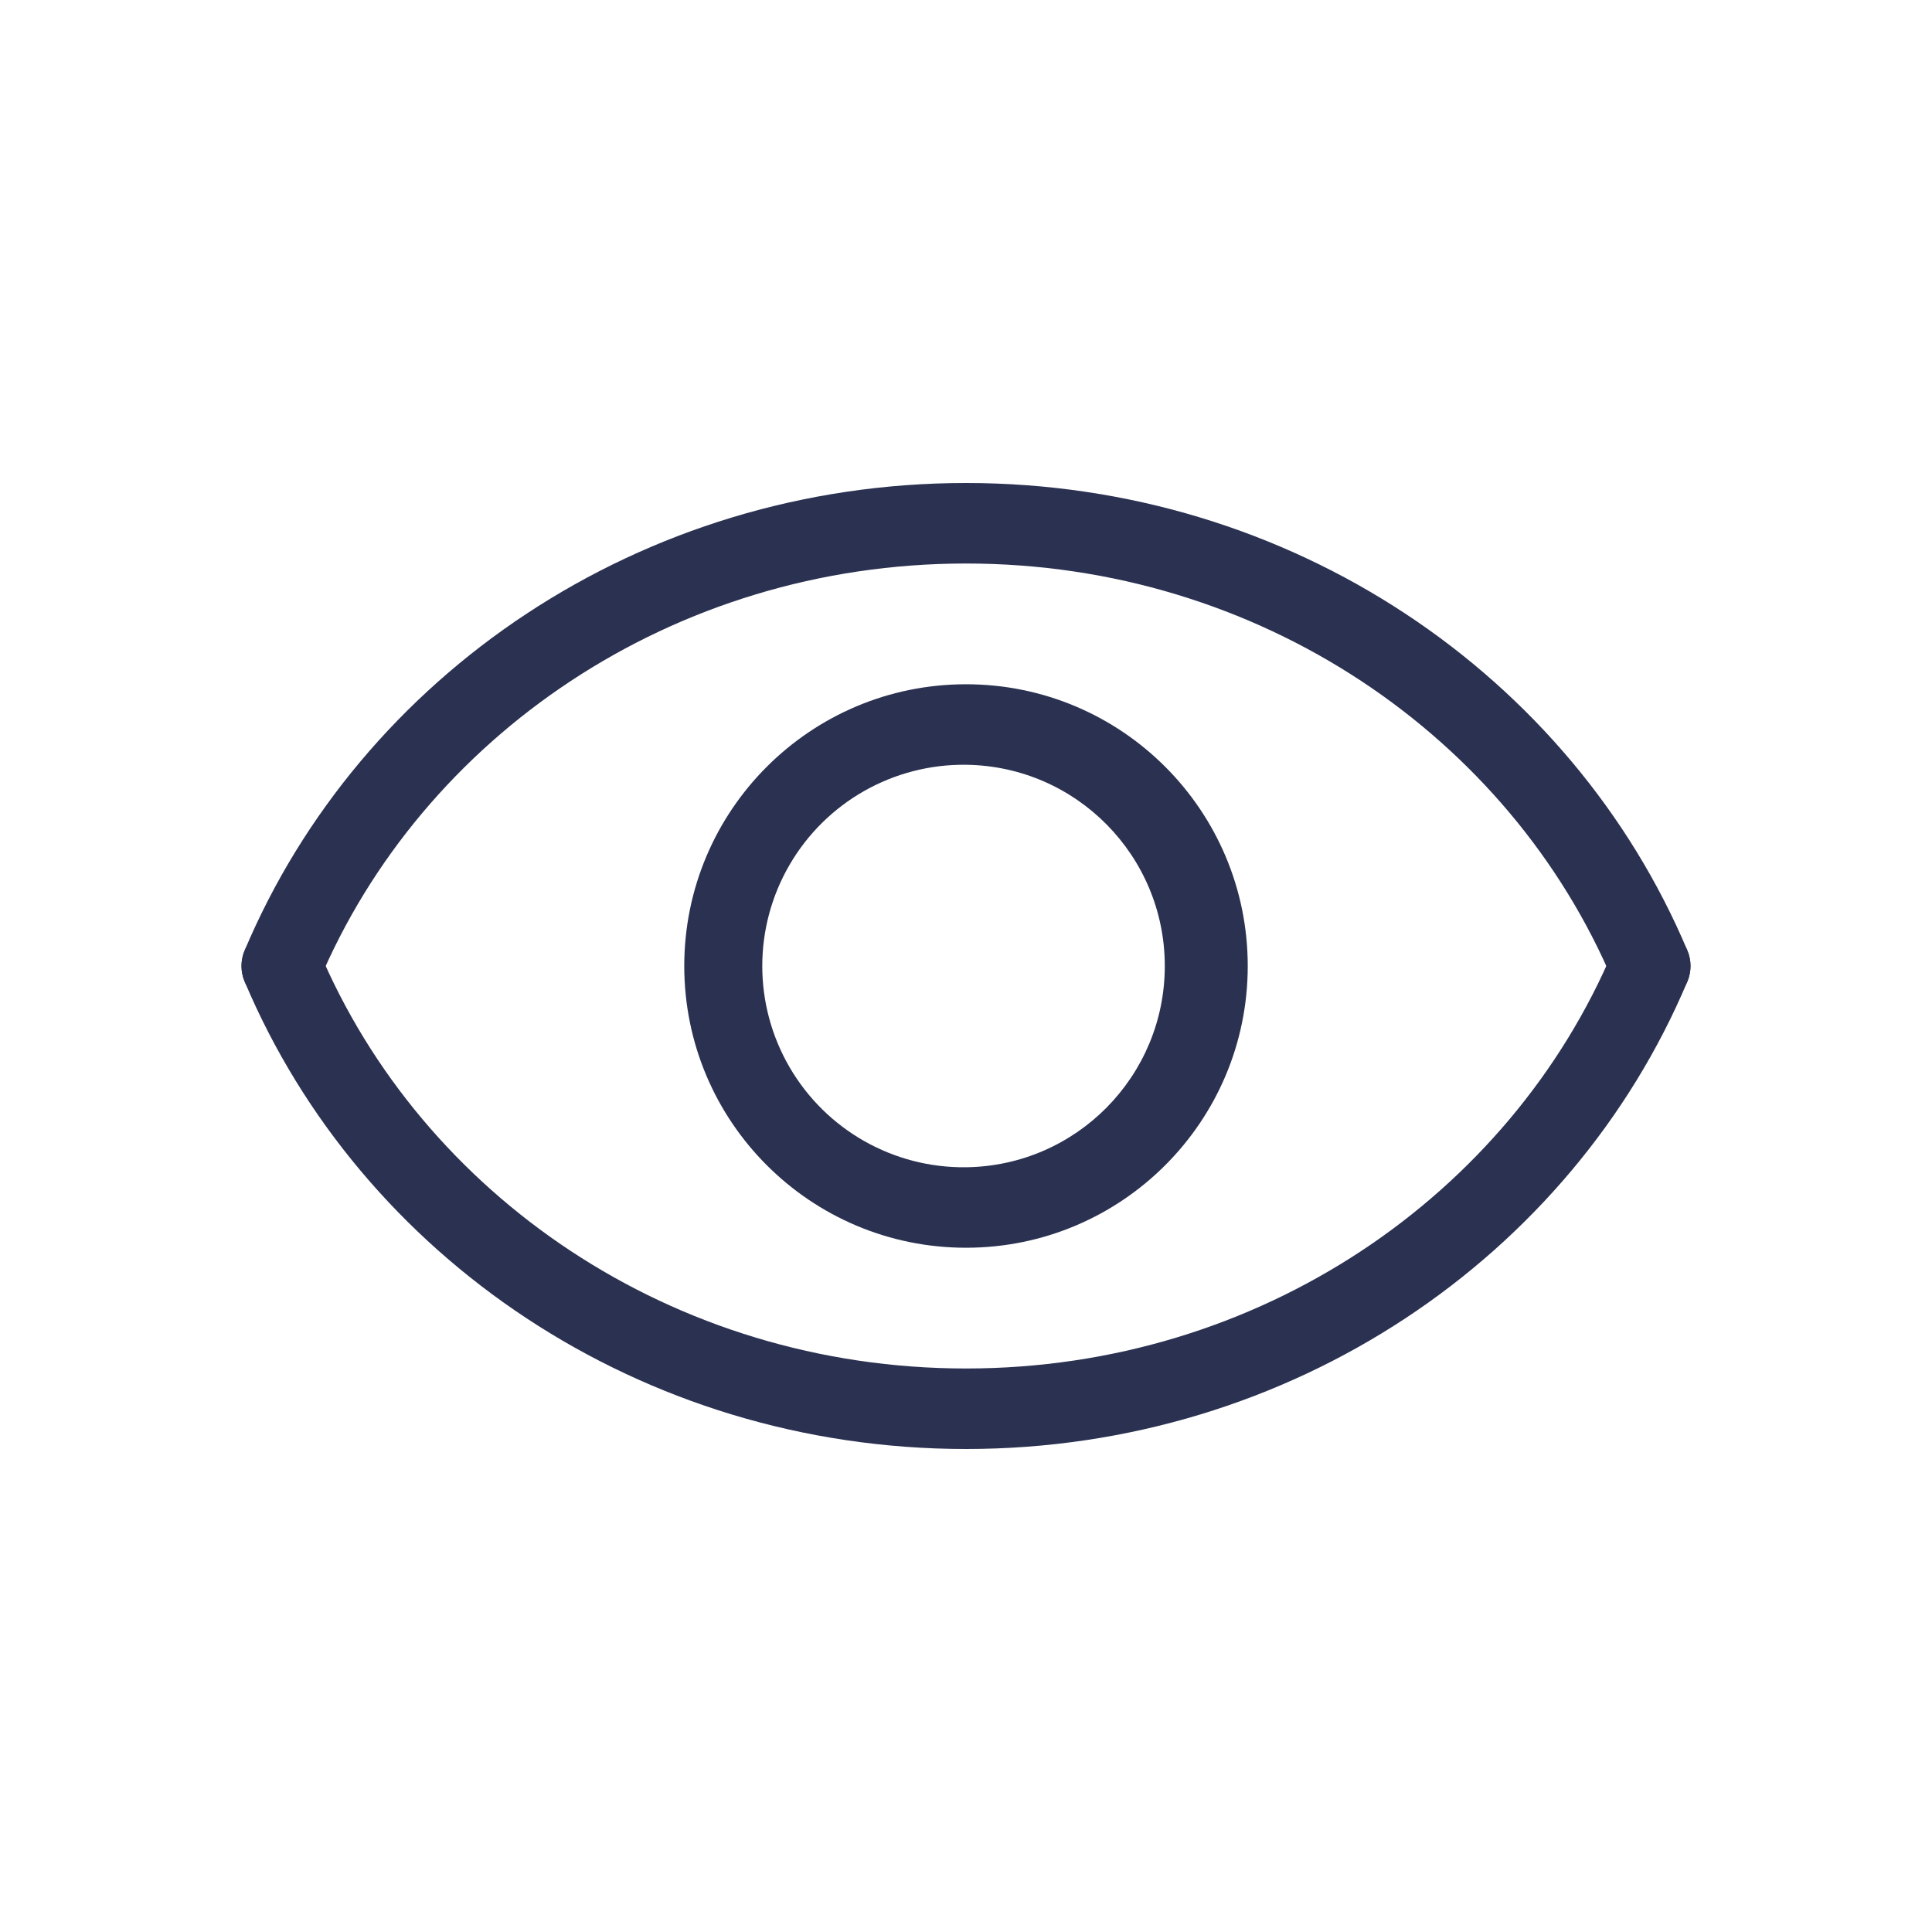
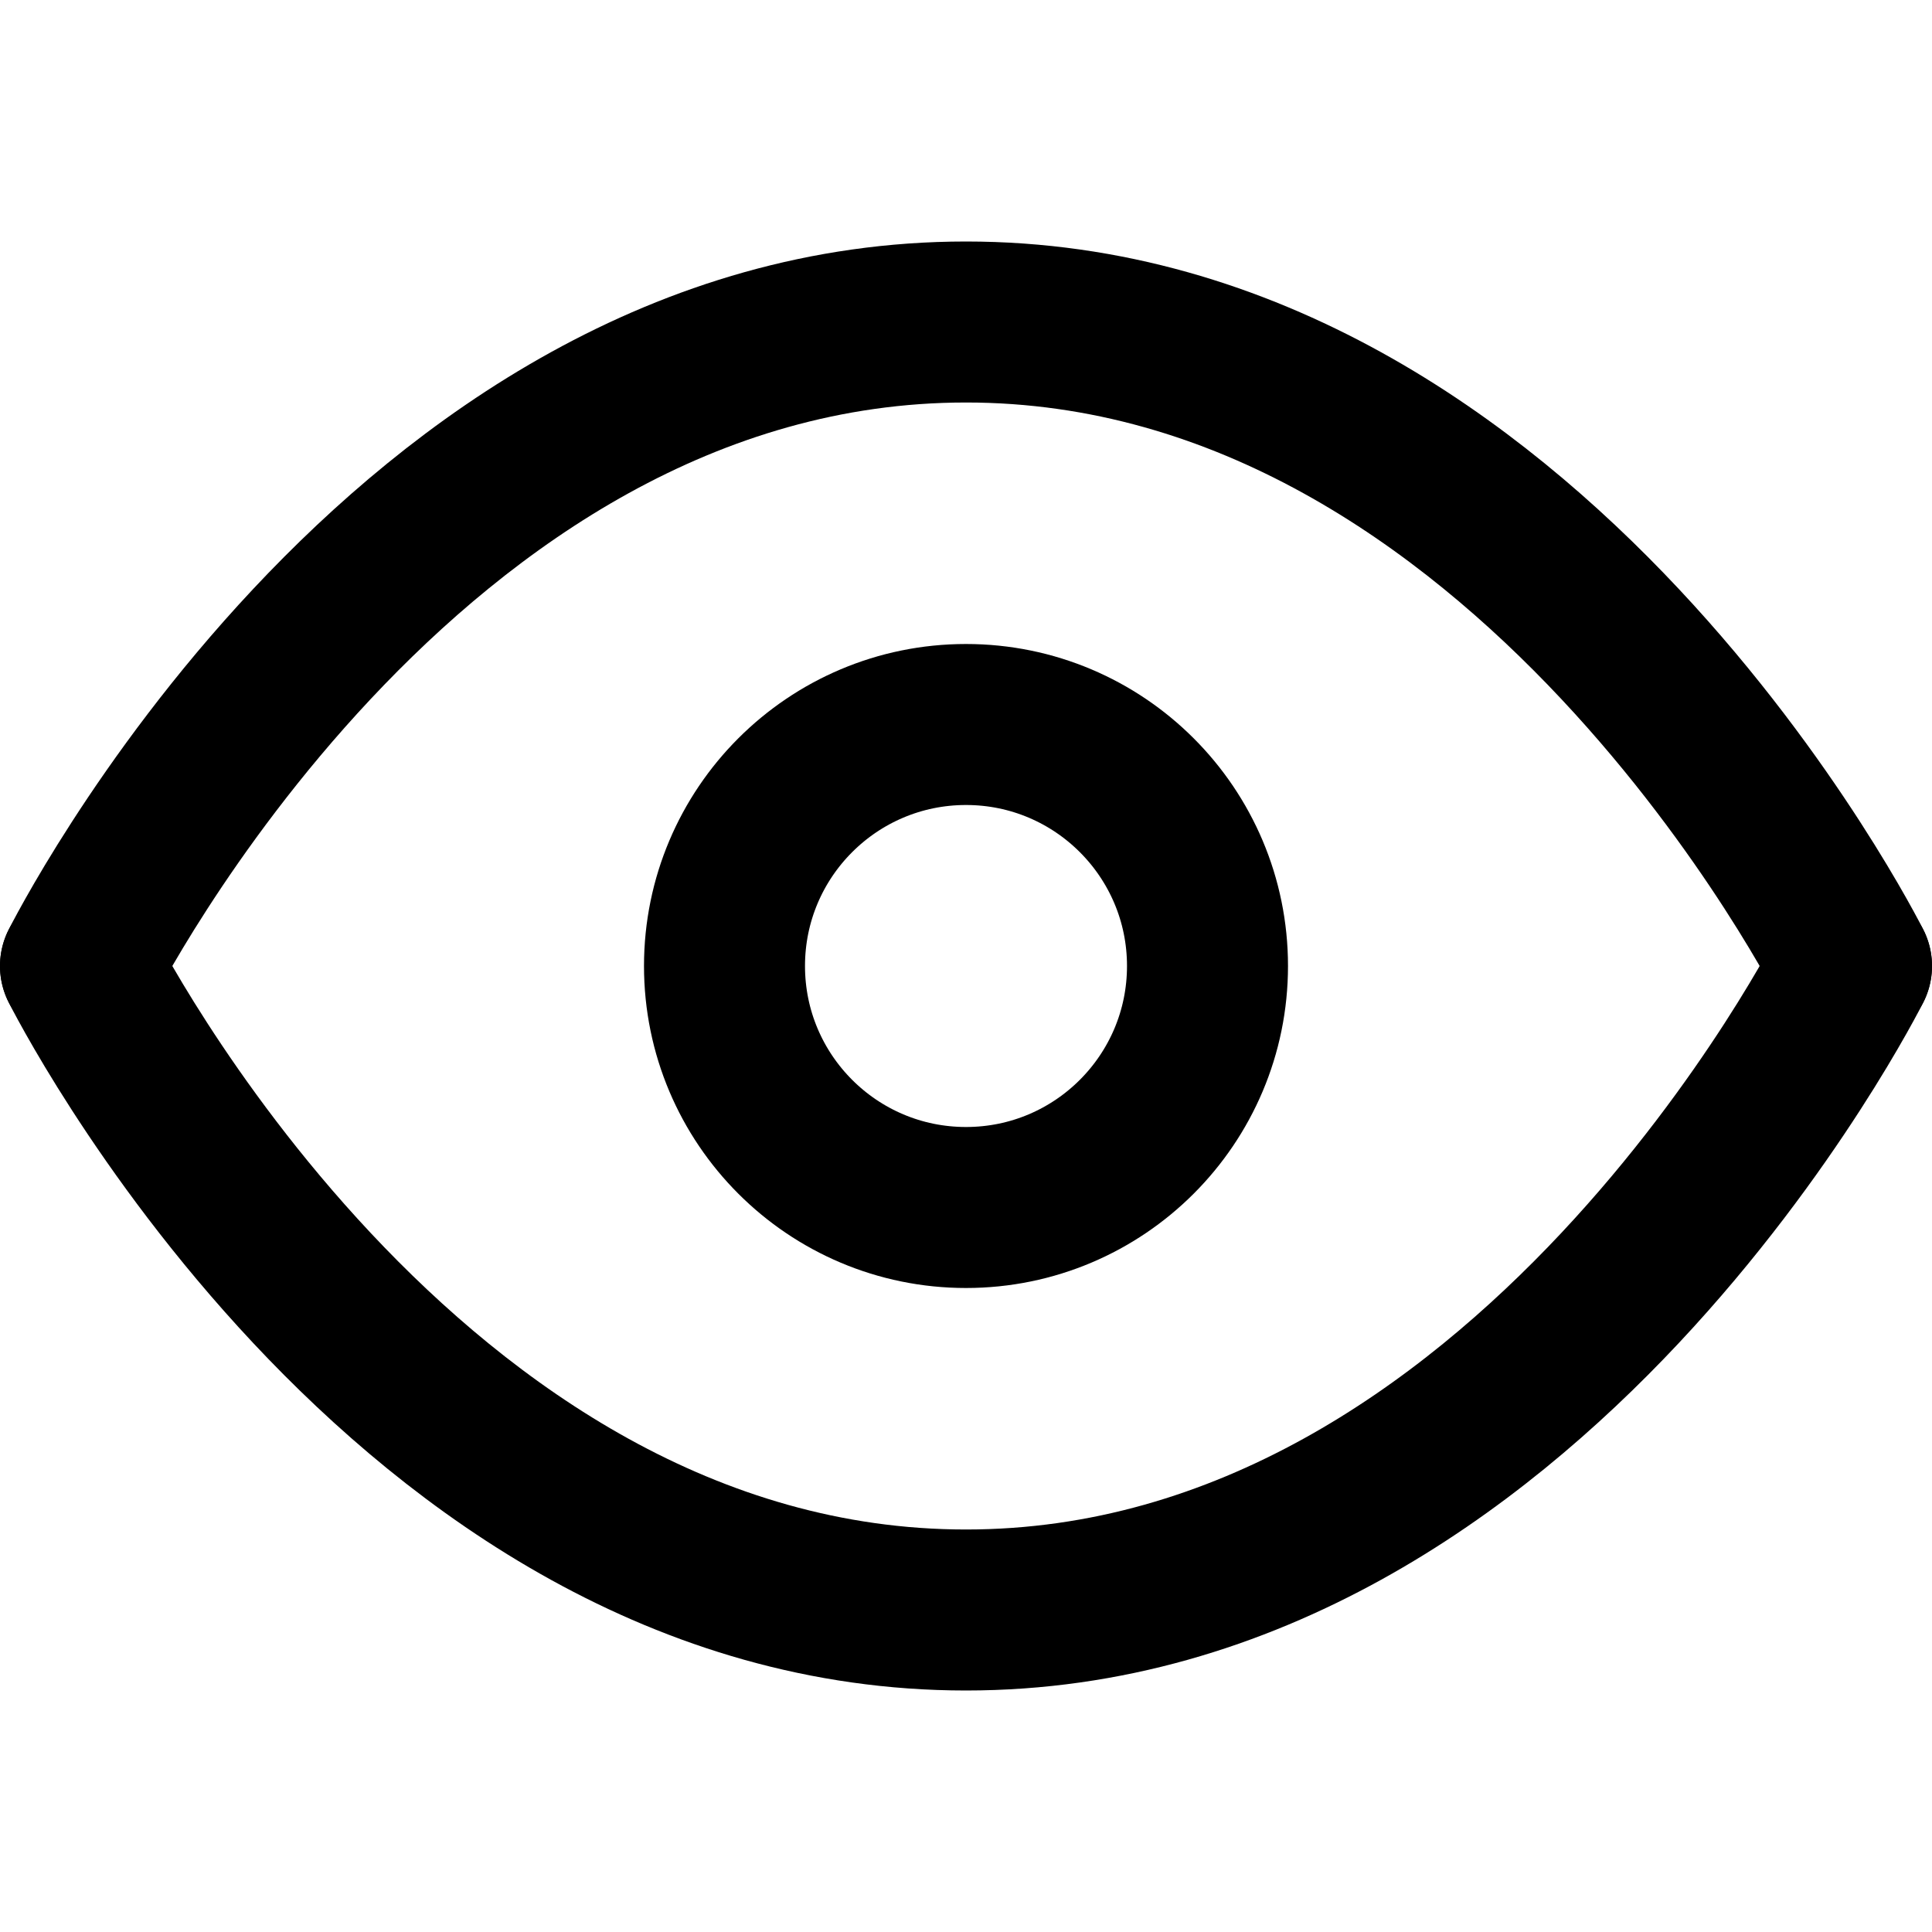
- <svg xmlns="http://www.w3.org/2000/svg" width="64" height="64" fill="none" id="show">
-   <path fill="#2B3151" fill-rule="evenodd" d="M32 18.667c-9.729 0-18.023 5.751-21.438 13.851a1.333 1.333 0 1 1-2.457-1.036C11.942 22.382 21.212 16 32 16s20.058 6.382 23.895 15.482a1.333 1.333 0 1 1-2.457 1.036c-3.415-8.1-11.71-13.851-21.438-13.851Z" clip-rule="evenodd" />
-   <path fill="#2B3151" fill-rule="evenodd" d="M32 45.333c-9.729 0-18.023-5.751-21.438-13.851a1.333 1.333 0 1 0-2.457 1.036C11.942 41.618 21.212 48 32 48s20.058-6.382 23.895-15.482a1.333 1.333 0 1 0-2.457-1.036c-3.415 8.1-11.71 13.851-21.438 13.851Z" clip-rule="evenodd" />
-   <path fill="#2B3151" fill-rule="evenodd" d="M32 25.334a6.667 6.667 0 1 0 0 13.333 6.667 6.667 0 0 0 0-13.333ZM22.667 32a9.333 9.333 0 1 1 18.666 0 9.333 9.333 0 0 1-18.666 0Z" clip-rule="evenodd" />
+ <svg xmlns="http://www.w3.org/2000/svg" width="800px" height="800px" viewBox="0 0 24 24" fill="none">
+   <path d="M1 12C1 12 5 4 12 4C19 4 23 12 23 12" stroke="#000000" stroke-width="2" stroke-linecap="round" stroke-linejoin="round" />
+   <path d="M1 12C1 12 5 20 12 20C19 20 23 12 23 12" stroke="#000000" stroke-width="2" stroke-linecap="round" stroke-linejoin="round" />
+   <circle cx="12" cy="12" r="3" stroke="#000000" stroke-width="2" stroke-linecap="round" stroke-linejoin="round" />
</svg>
